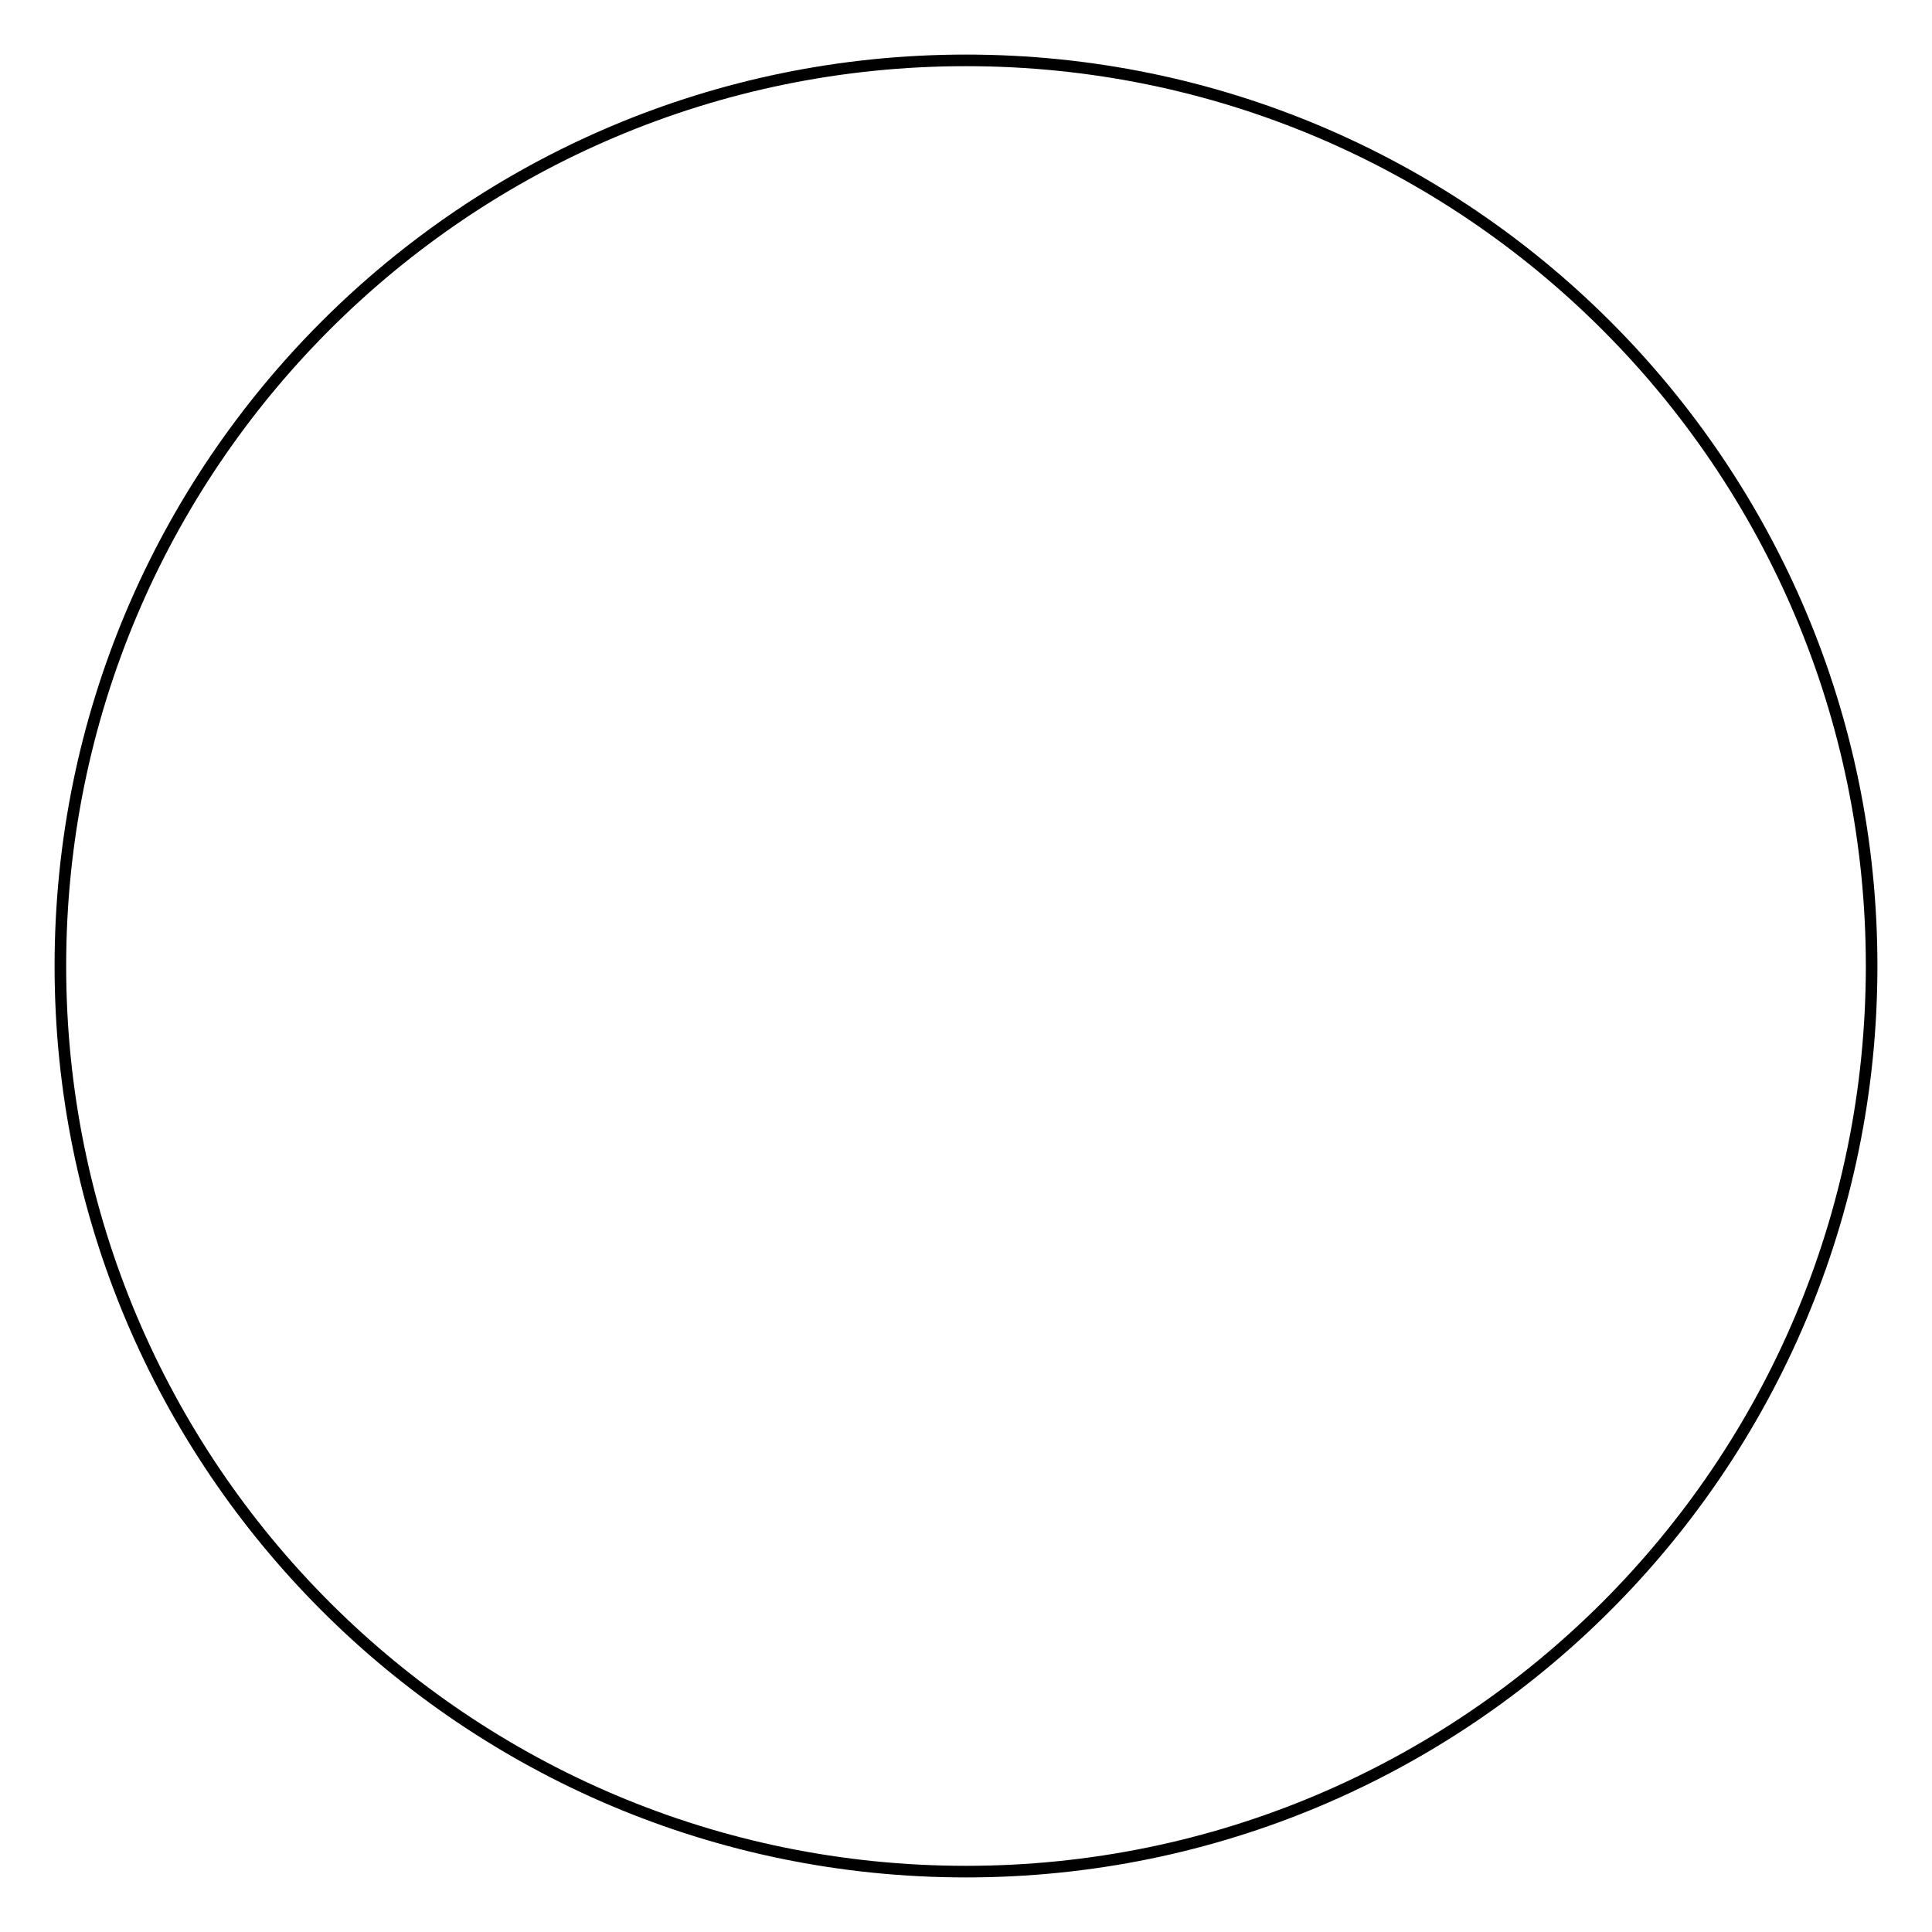
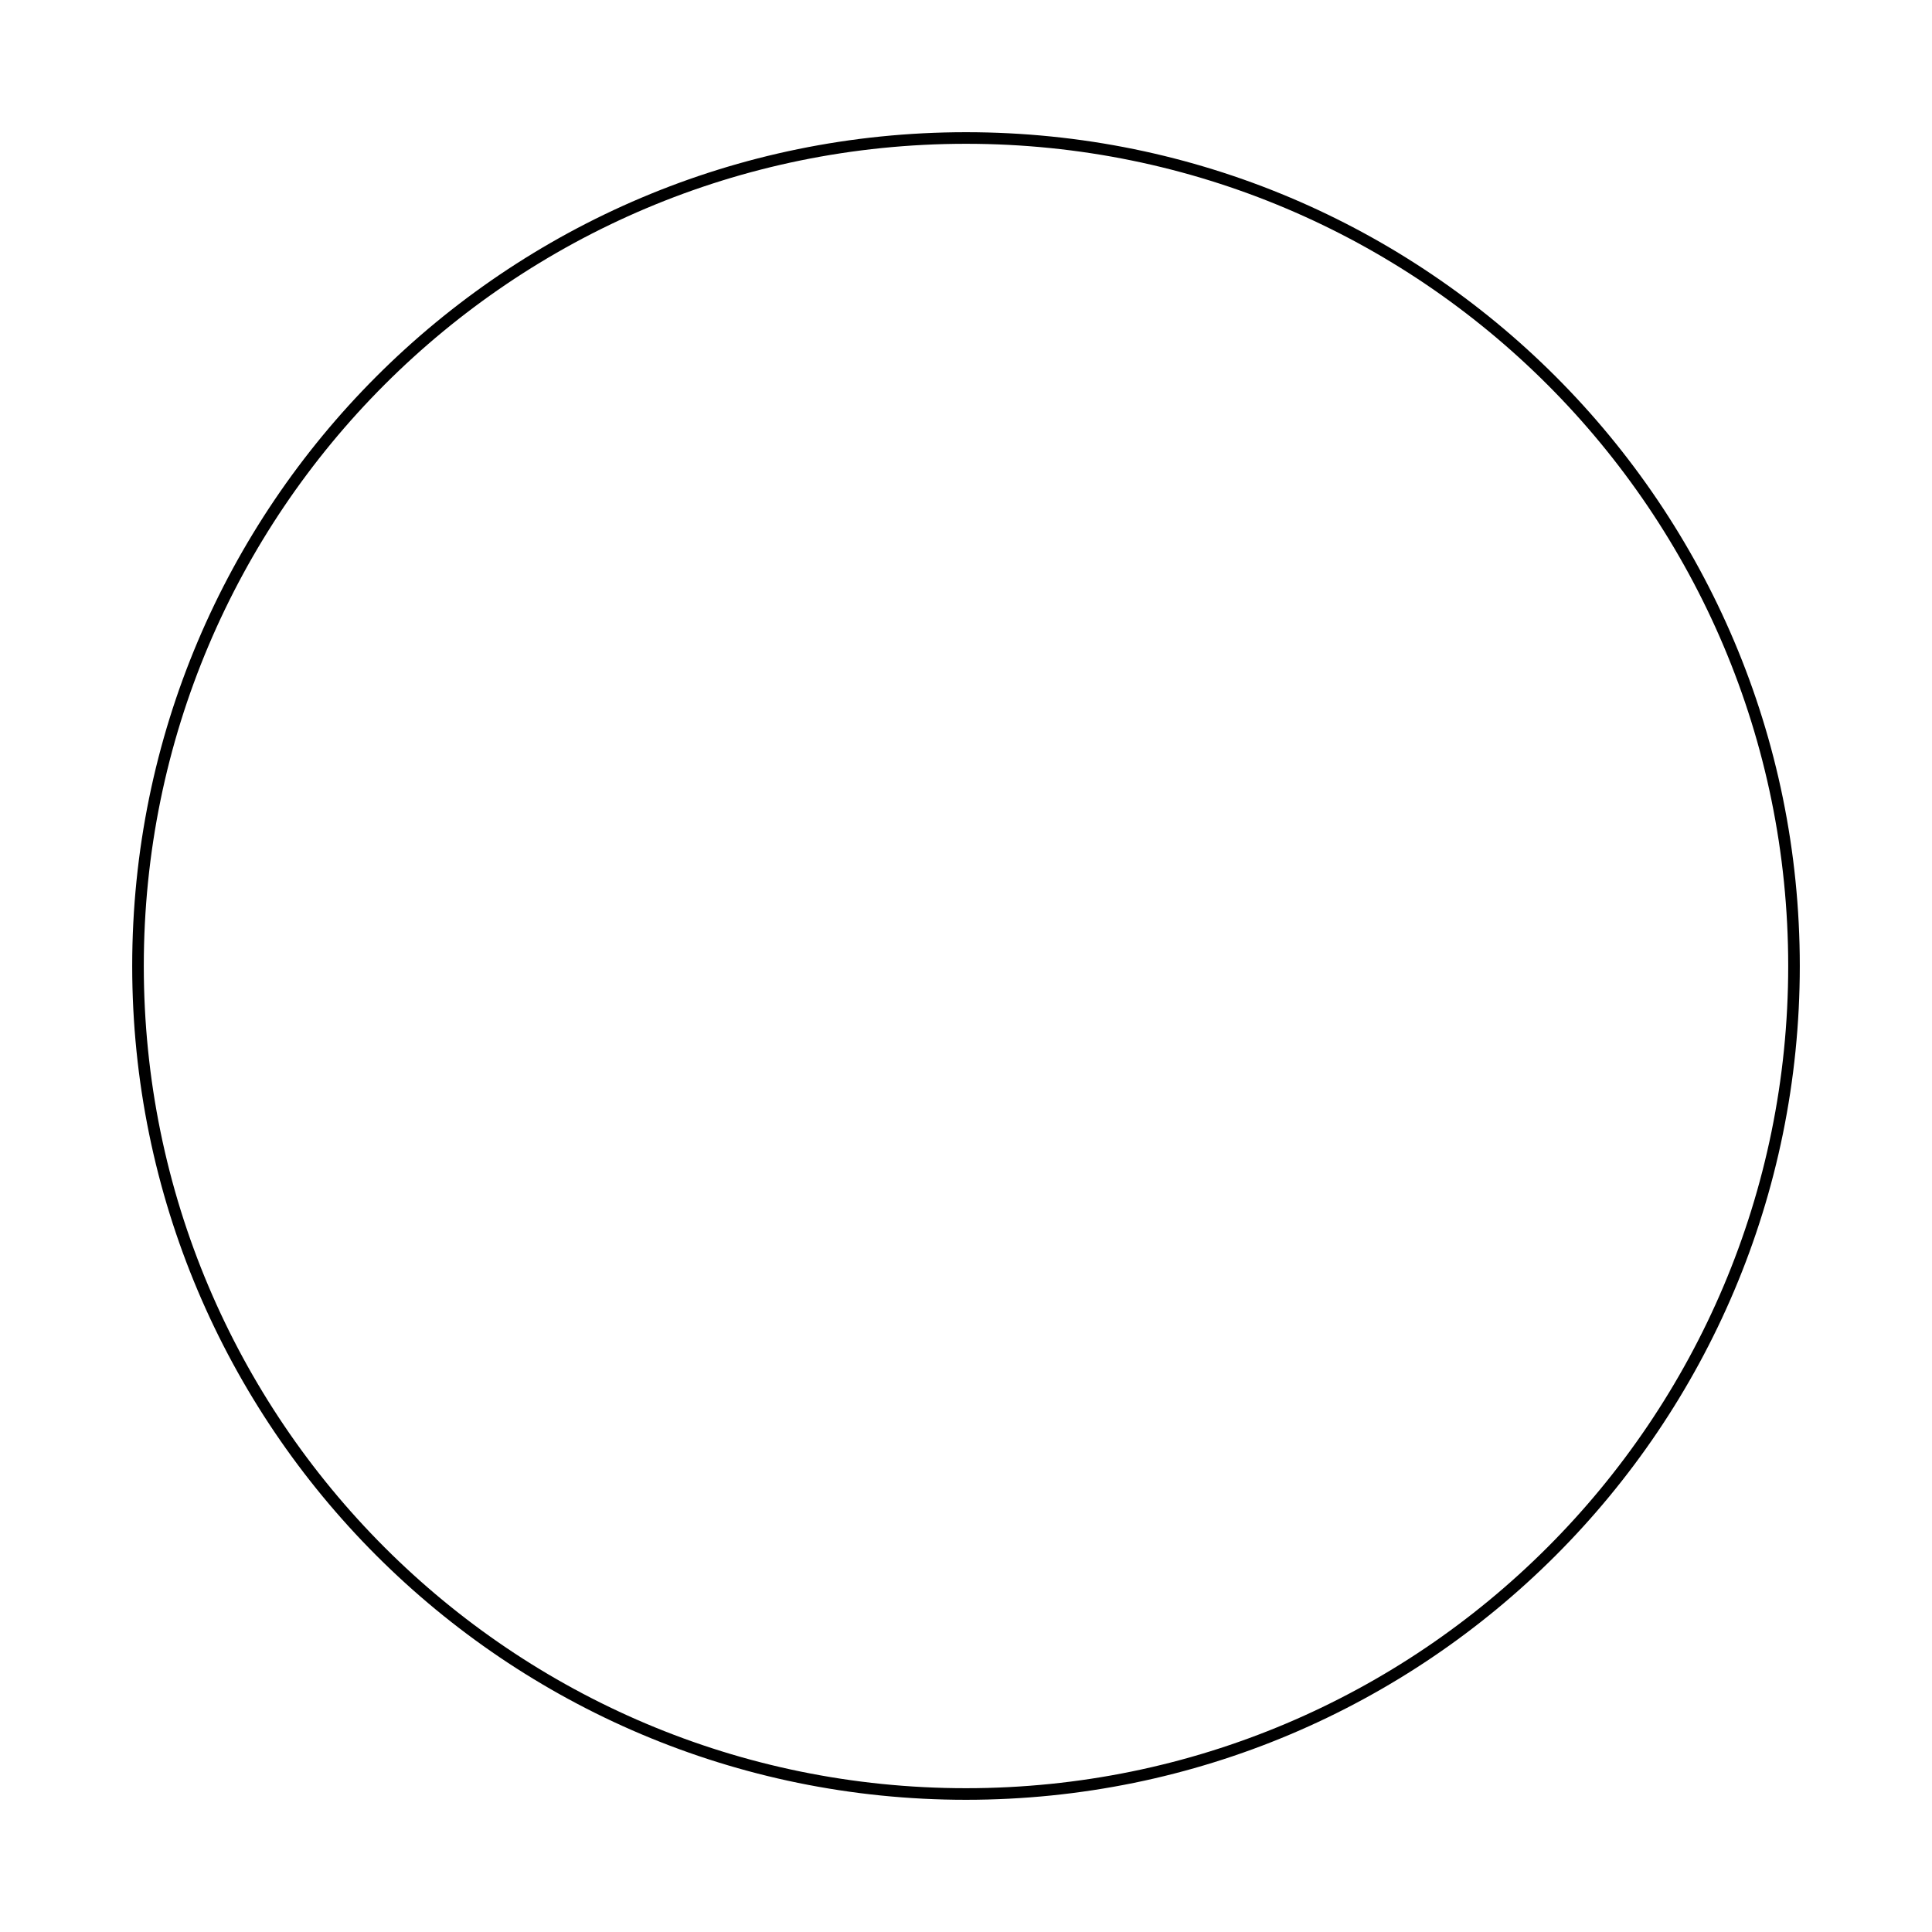
- <svg xmlns="http://www.w3.org/2000/svg" version="1.1" viewBox="-16 -16 32 32" fill="none" stroke="black" stroke-width="0.6%" vector-effect="non-scaling-stroke">
-   <path d="M -15 0 A 15 15 0 0 0 15 0 A 15 15 0 0 0 -15 0 Z" />
+ <svg xmlns="http://www.w3.org/2000/svg" version="1.1" viewBox="-7 -7 14 14" fill="none" stroke="black" stroke-width="0.6%" vector-effect="non-scaling-stroke">
+   <path d="M -6 0 A 6 6 0 0 0 6 0 A 6 6 0 0 0 -6 0 Z" />
</svg>
